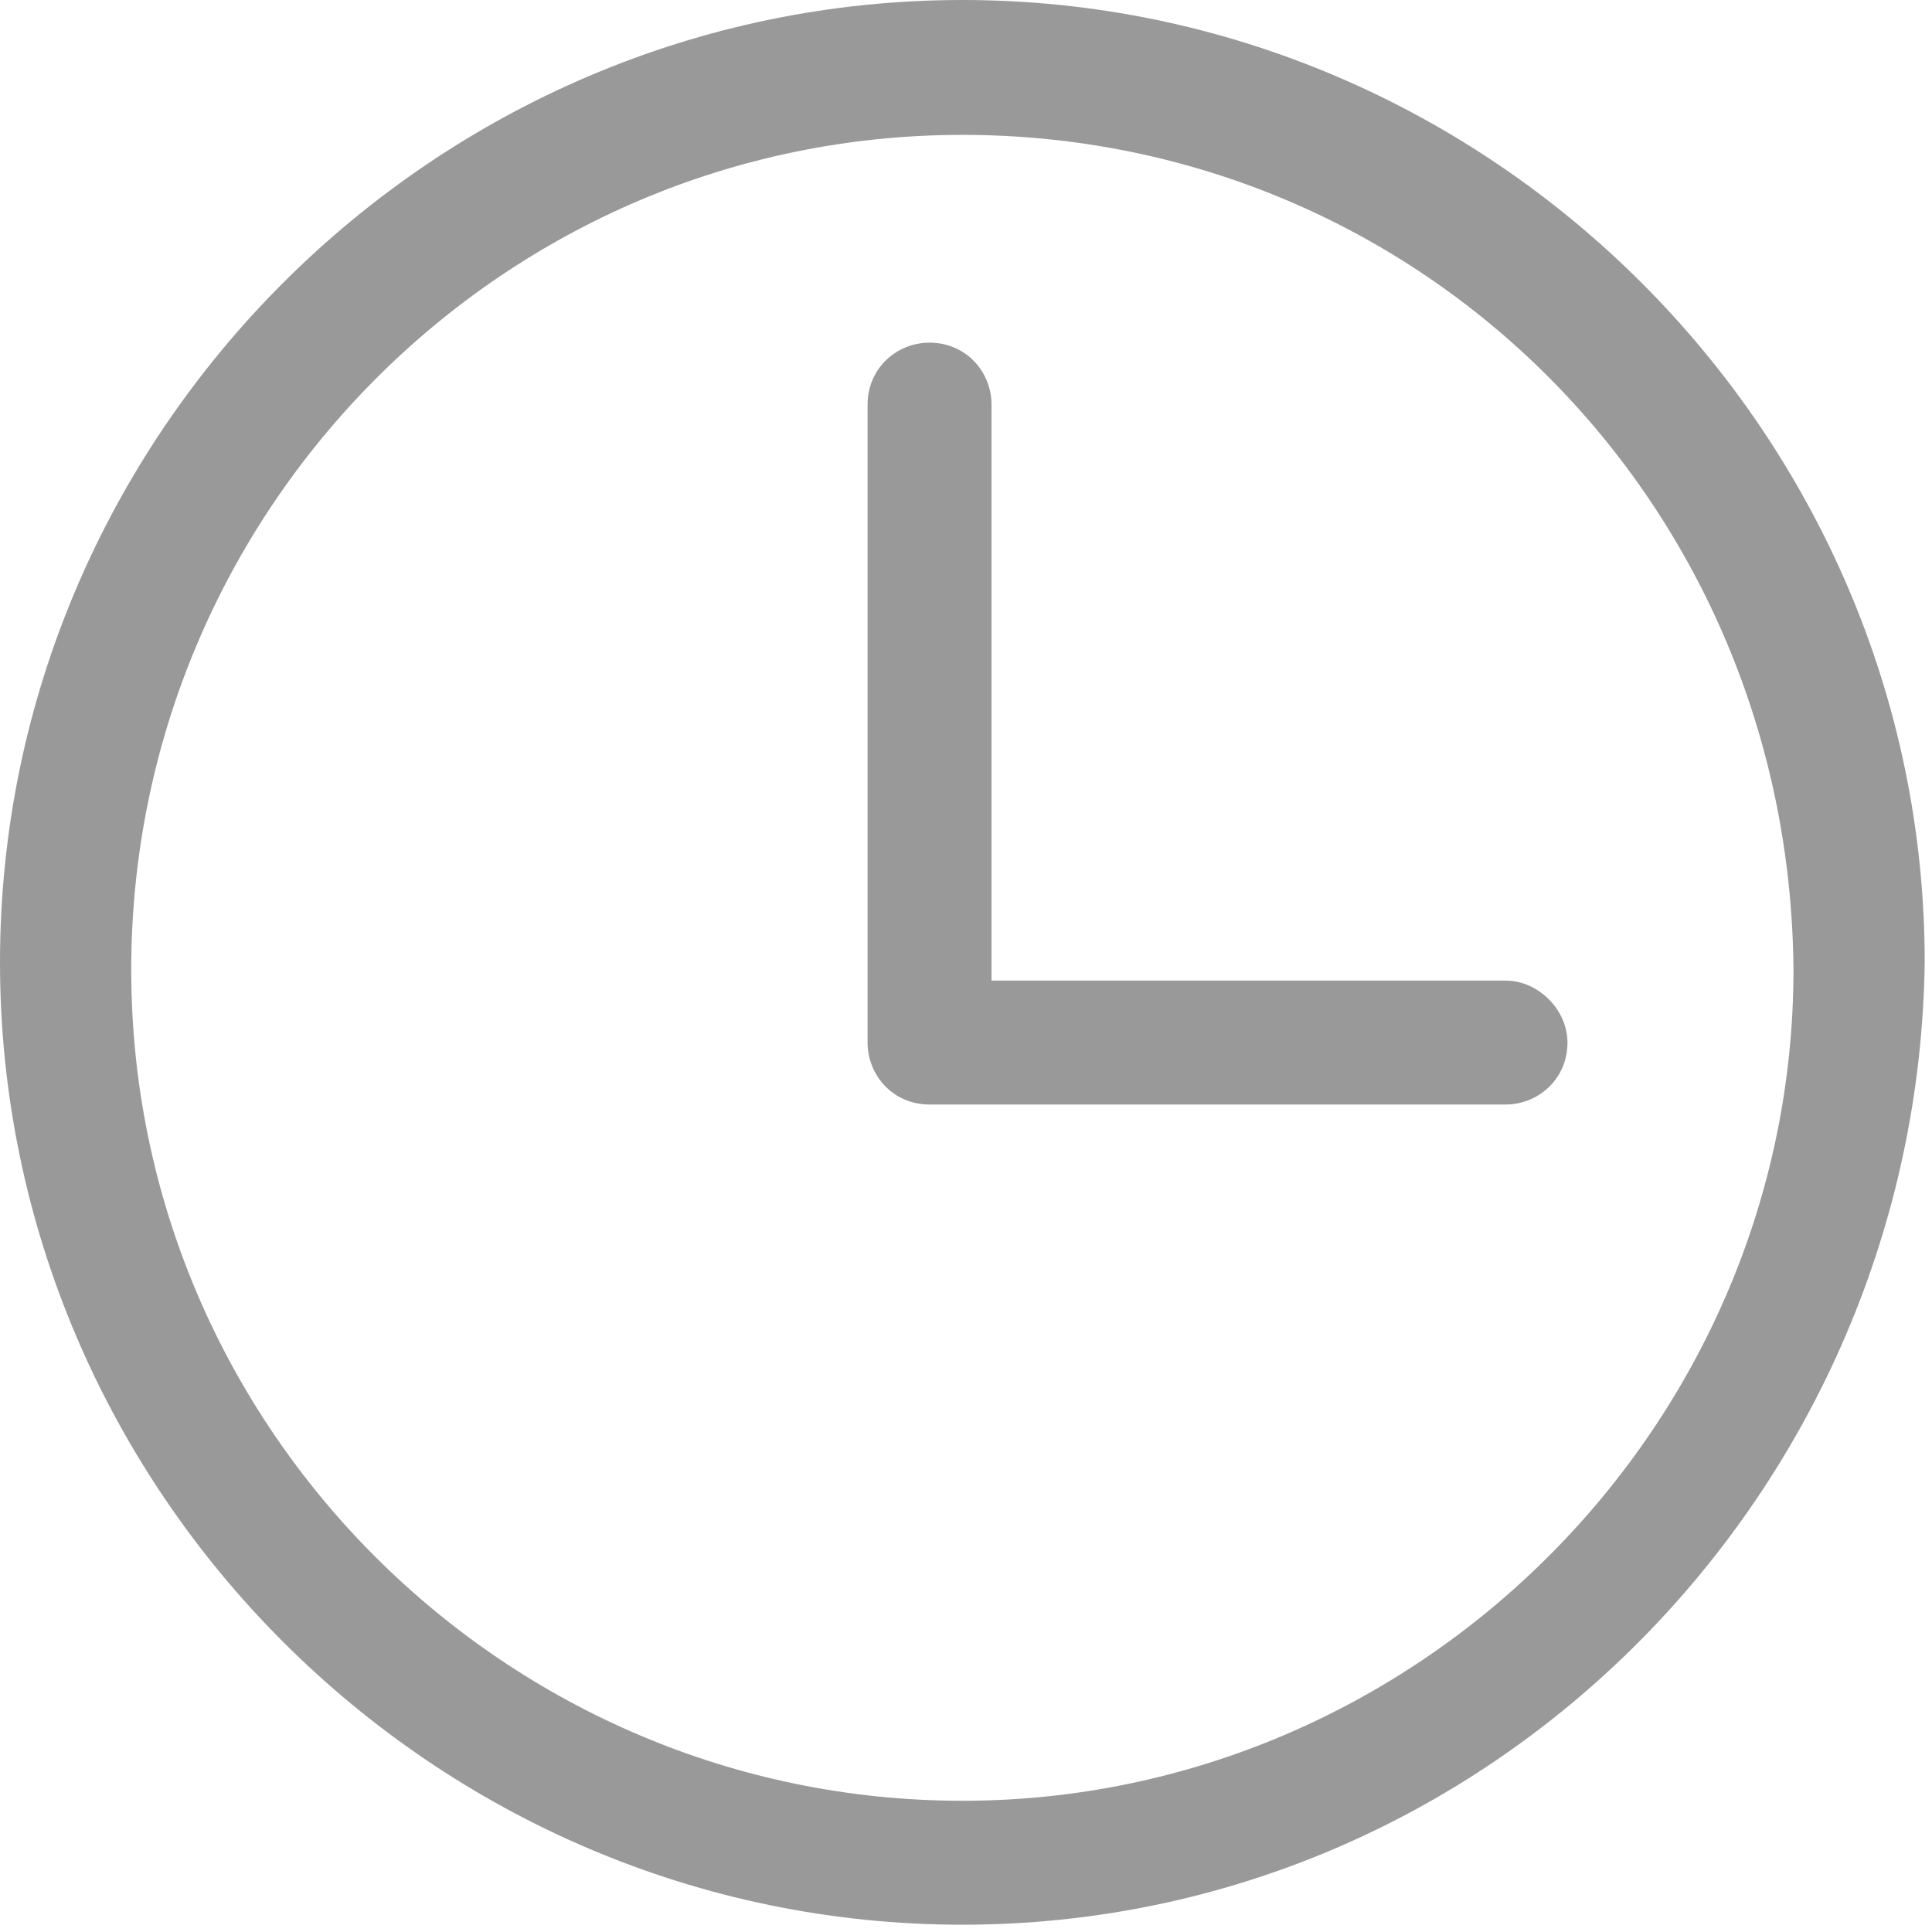
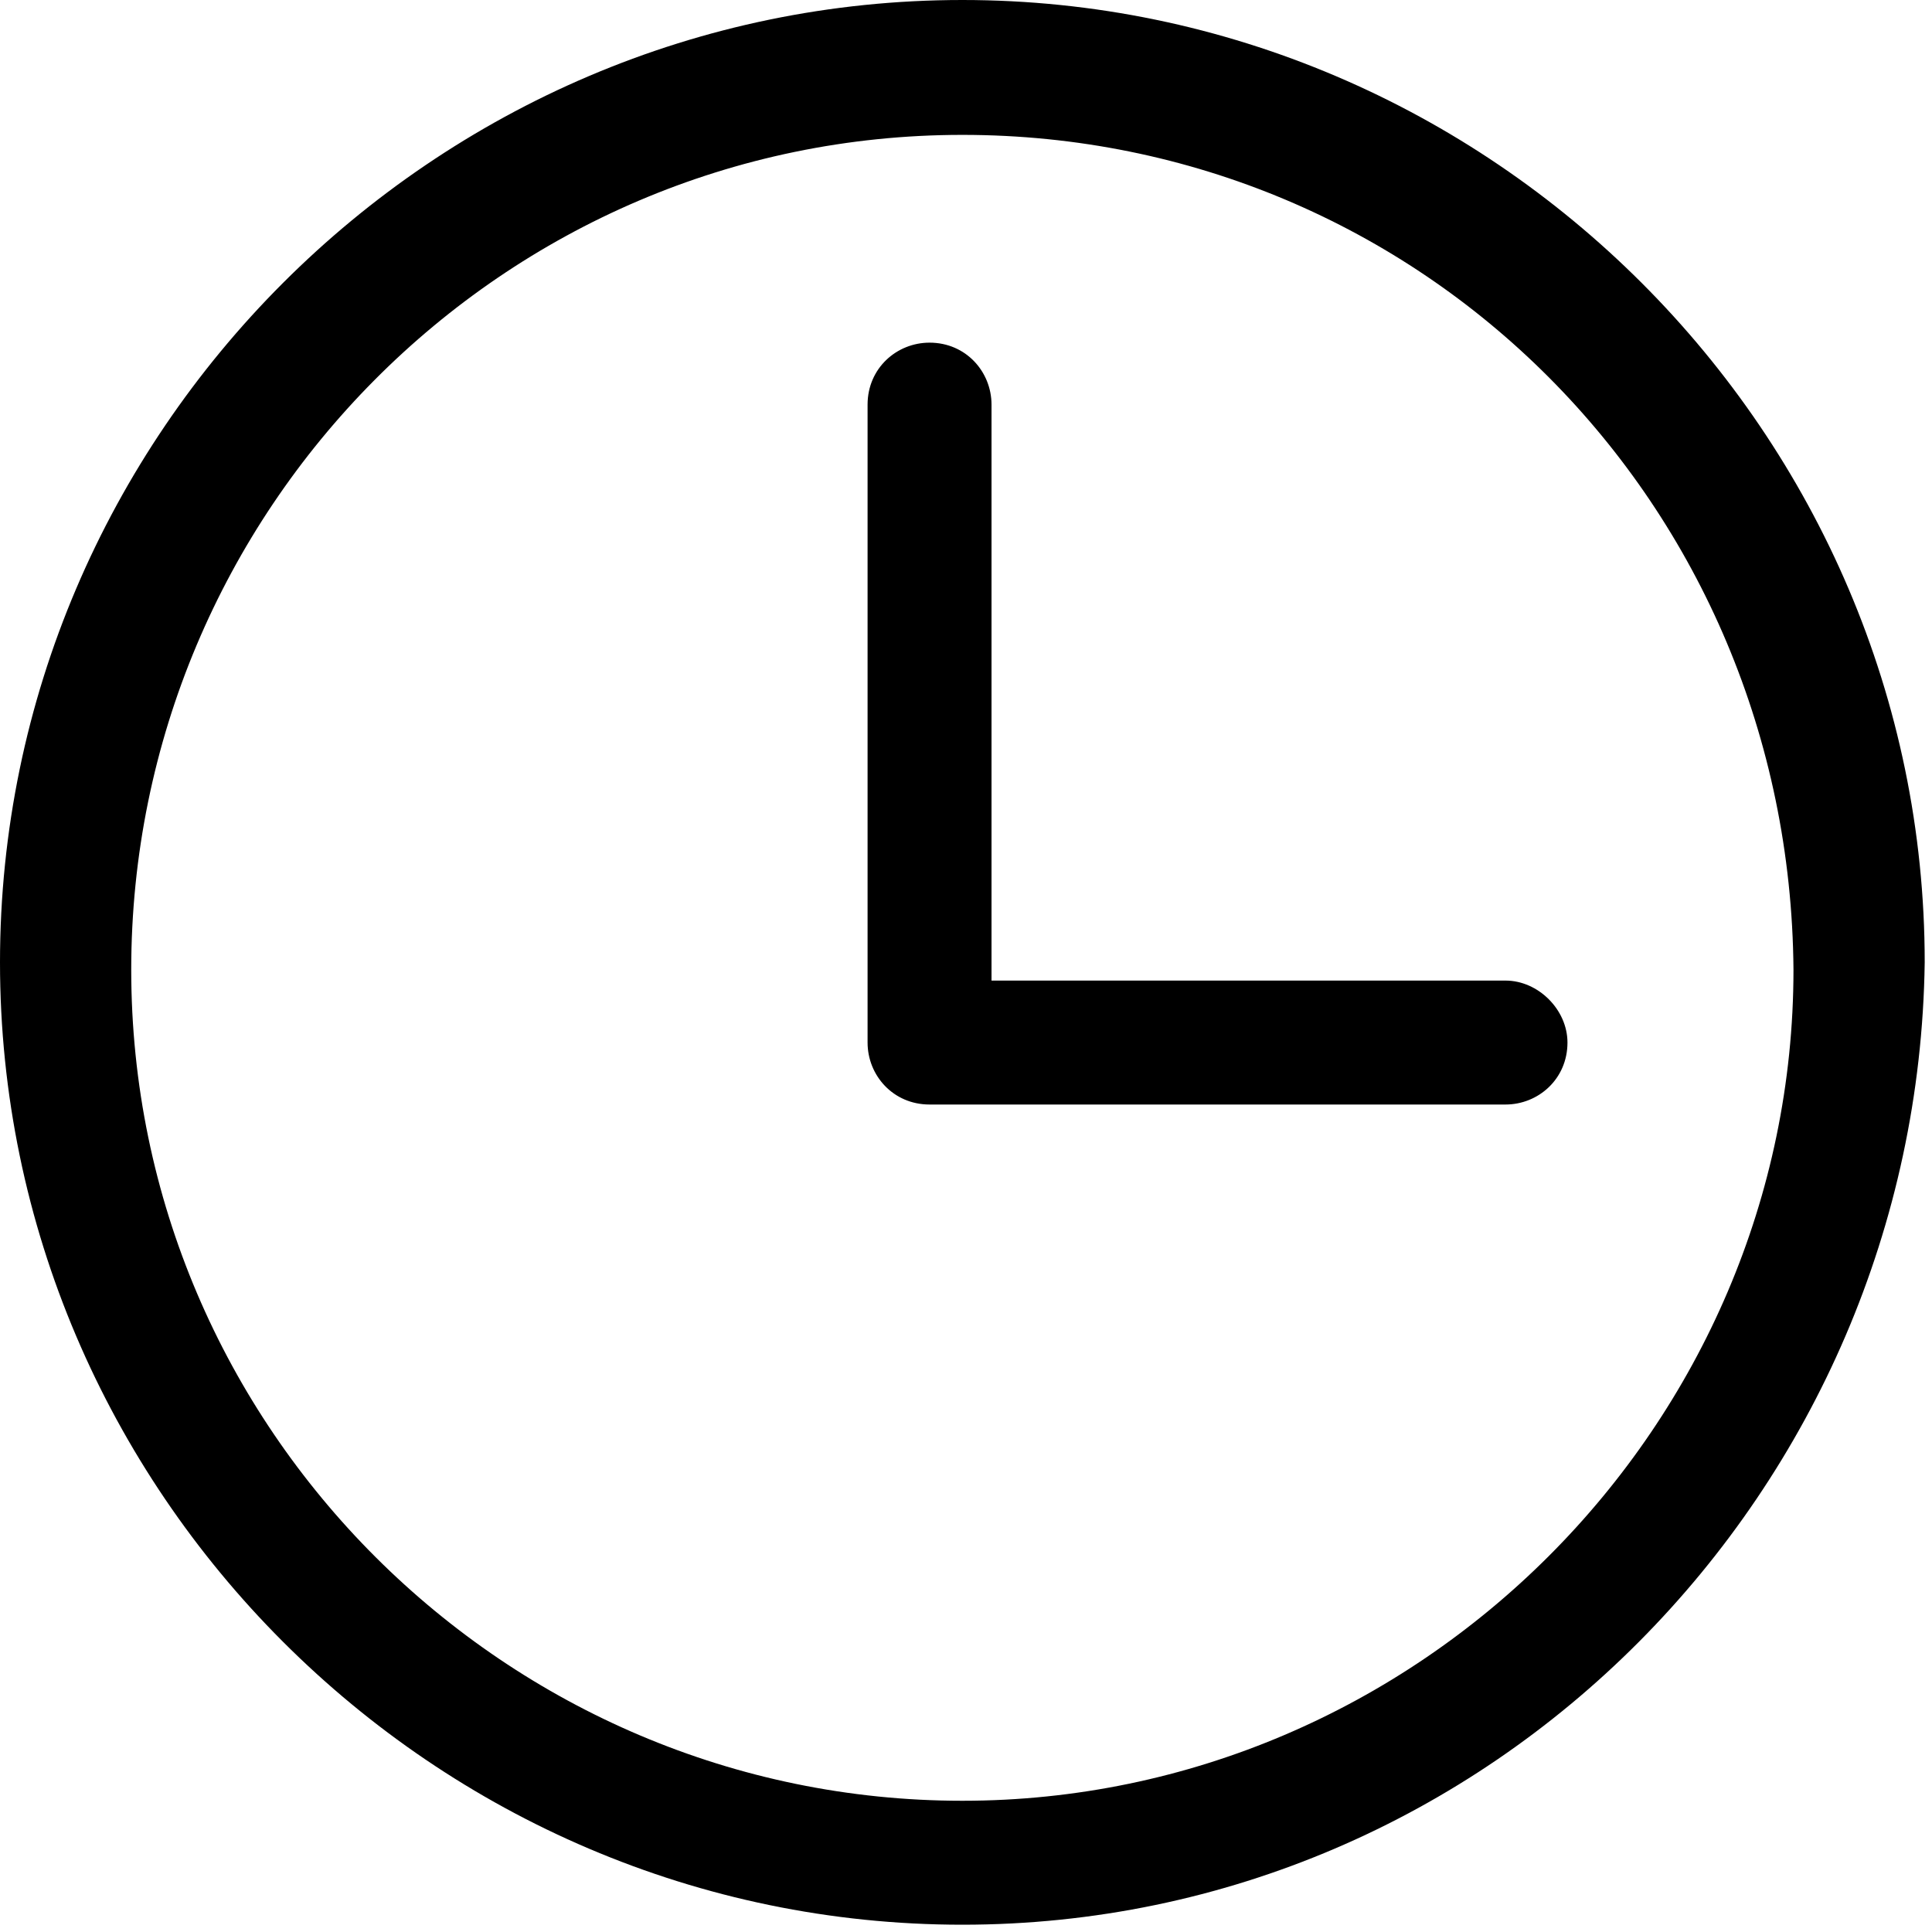
<svg xmlns="http://www.w3.org/2000/svg" width="53" height="53">
-   <path fill="#999" d="M26.4 52.8C11.9 52.8 0 40.9 0 26.4S11.9 0 26.4 0s26.4 11.9 26.4 26.4c-.2 14.5-11.9 26.4-26.4 26.4zm0-49.1C13.8 3.7 3.6 14 3.6 26.6s10.3 22.8 22.8 22.8 22.8-10.3 22.8-22.8C49.1 13.8 39 3.7 26.4 3.7zm14.9 23.2H27.2V11.1c0-.9-.7-1.7-1.7-1.7-.9 0-1.7.7-1.7 1.7v17.5c0 .9.7 1.7 1.7 1.7h15.8c.9 0 1.7-.7 1.7-1.7 0-.9-.8-1.7-1.7-1.7z" />
+   <path d="M26.4 52.8C11.9 52.8 0 40.9 0 26.4S11.9 0 26.4 0s26.4 11.9 26.4 26.4c-.2 14.5-11.9 26.4-26.4 26.4zm0-49.1C13.8 3.7 3.6 14 3.6 26.6s10.3 22.8 22.8 22.8 22.8-10.3 22.8-22.8C49.1 13.8 39 3.7 26.4 3.7zm14.9 23.2H27.2V11.1c0-.9-.7-1.7-1.7-1.7-.9 0-1.7.7-1.7 1.7v17.5c0 .9.7 1.7 1.7 1.7h15.8c.9 0 1.7-.7 1.7-1.7 0-.9-.8-1.7-1.7-1.7z" />
</svg>
